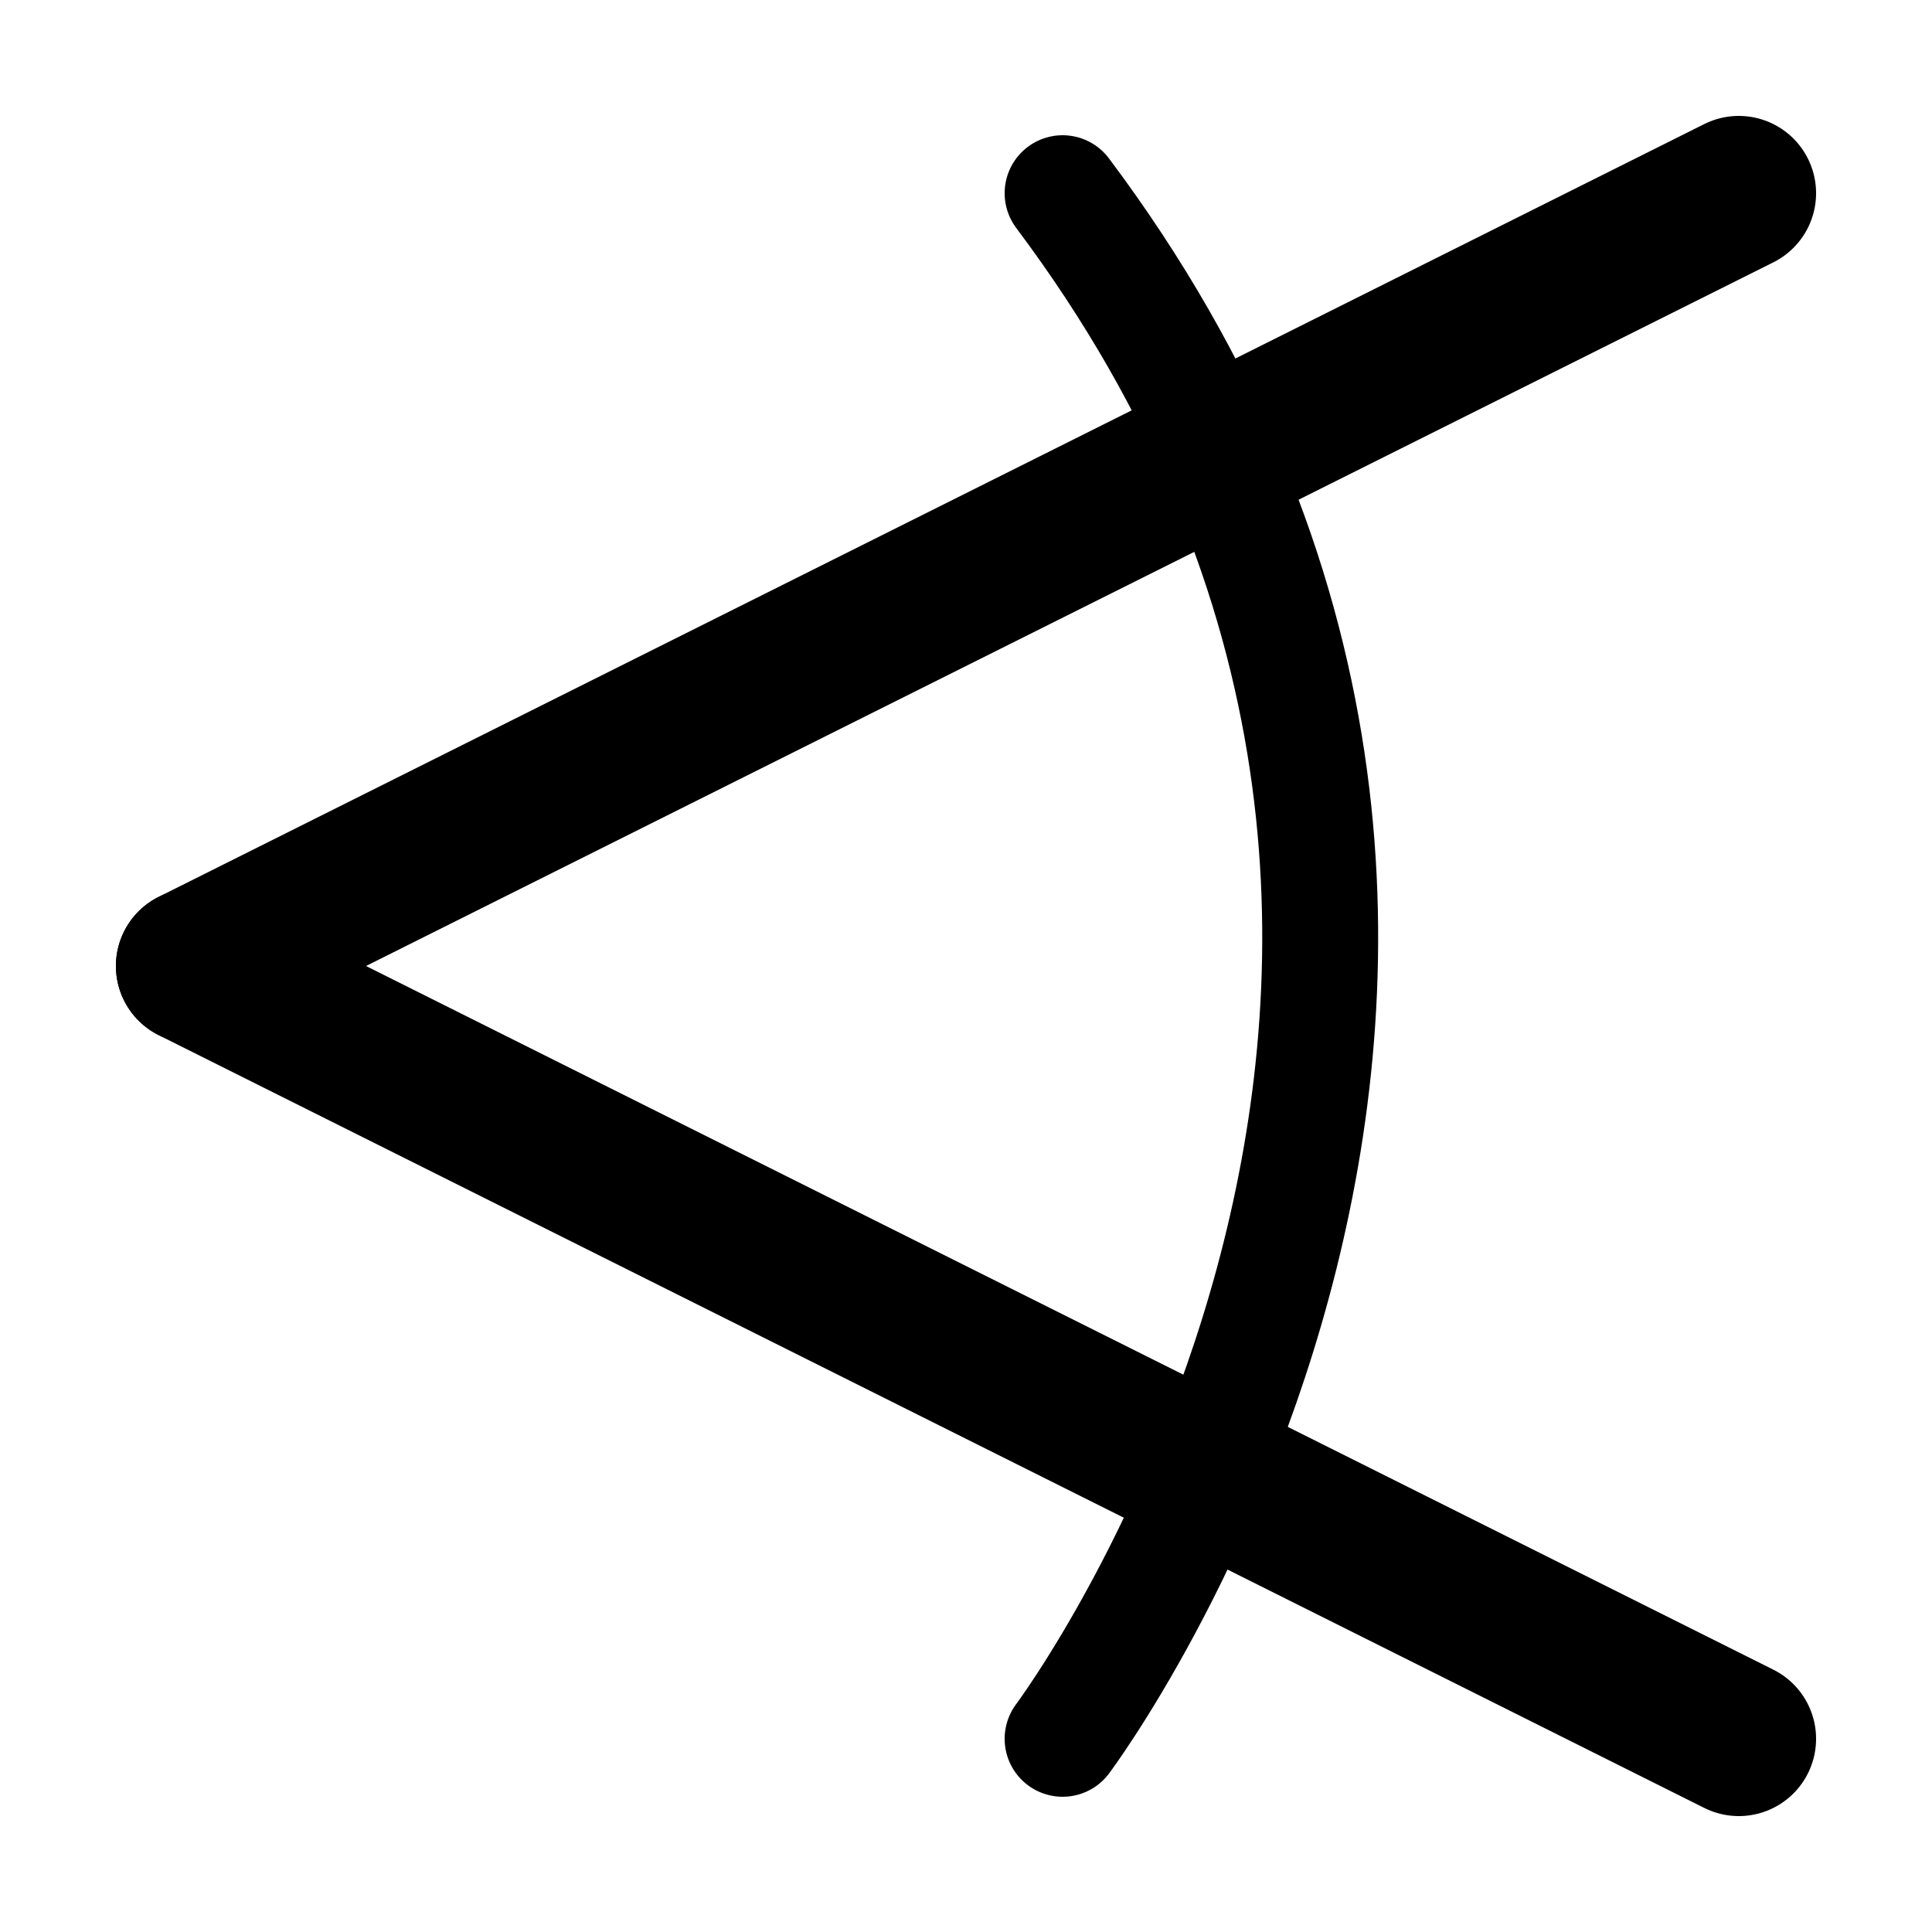
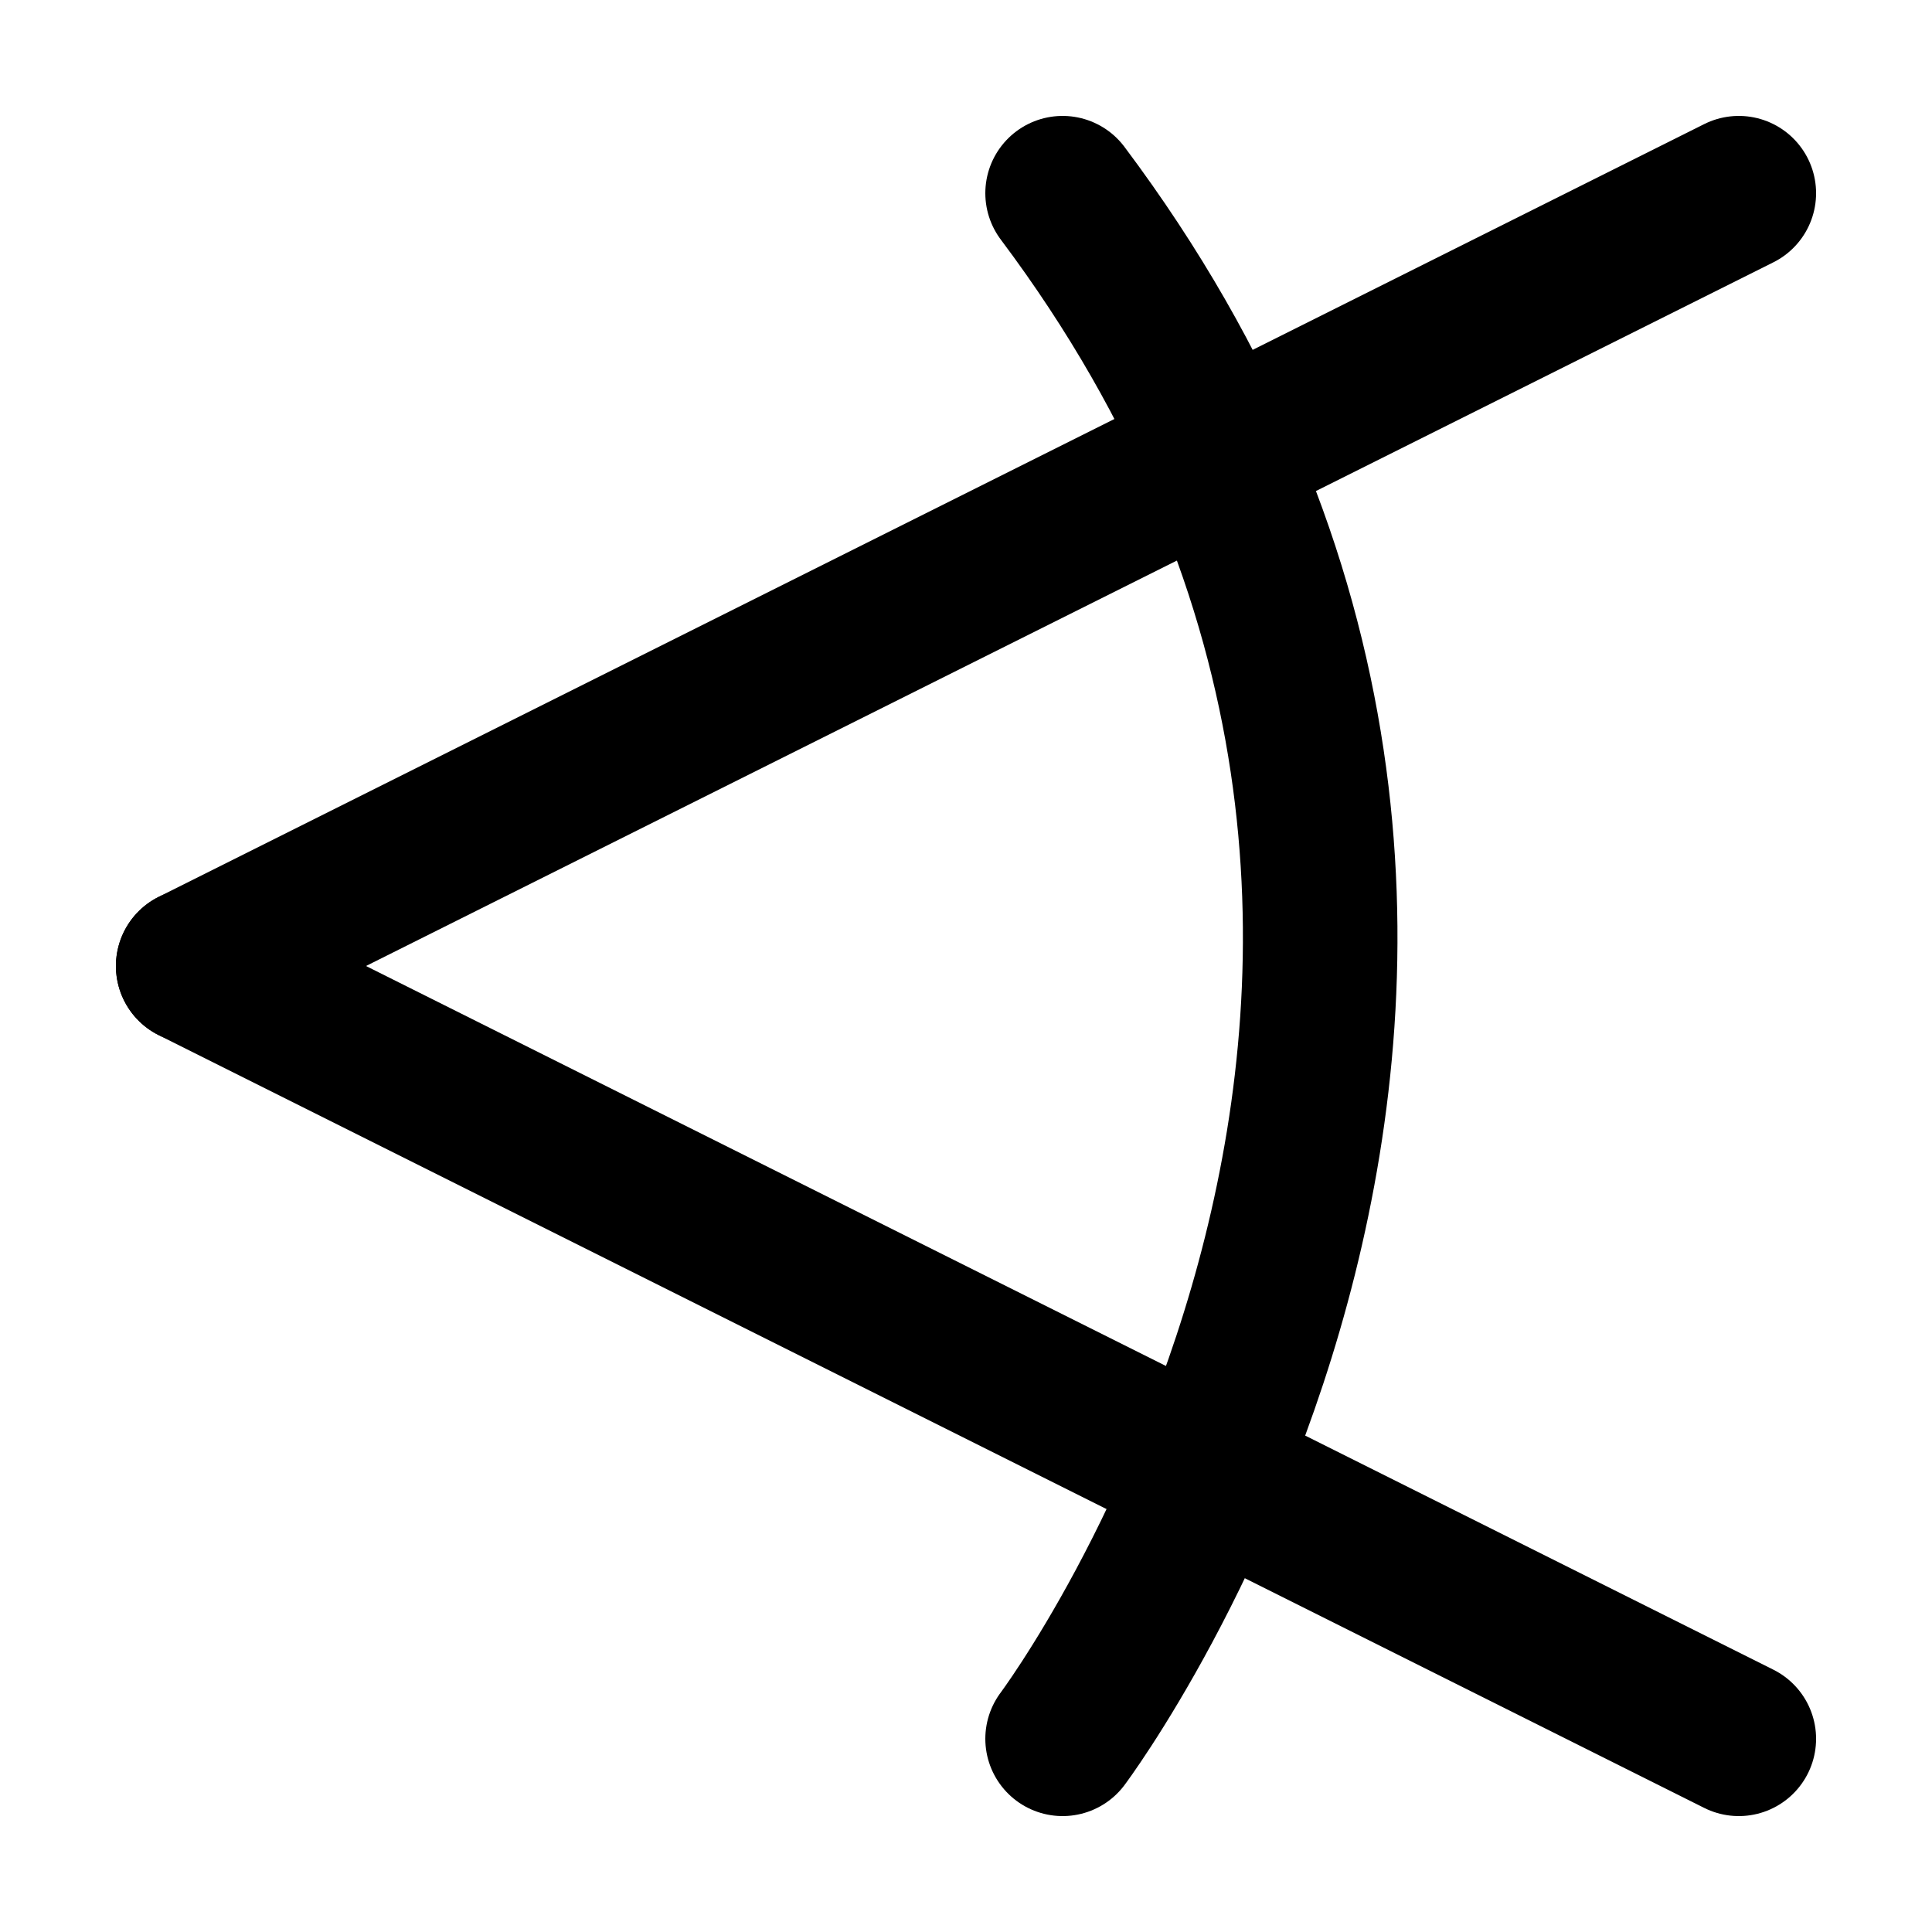
- <svg xmlns="http://www.w3.org/2000/svg" width="100" height="100" id="svg2" version="1.1">
-   <defs id="defs16" />
-   <path style="fill:none;fill-rule:evenodd;stroke:#000000;stroke-width:8;stroke-linecap:round;stroke-linejoin:miter;stroke-opacity:1;stroke-miterlimit:4;stroke-dasharray:none" d="M 90,10 C 10,50 10,50 10,50" id="path4171" />
-   <path style="fill:none;fill-rule:evenodd;stroke:#000000;stroke-width:8;stroke-linecap:round;stroke-linejoin:miter;stroke-opacity:1;stroke-miterlimit:4;stroke-dasharray:none" d="M 90,90 C 10,50 10,50 10,50" id="path4173" />
-   <path style="fill:none;fill-rule:evenodd;stroke:#000000;stroke-width:6;stroke-linecap:round;stroke-linejoin:miter;stroke-opacity:1;stroke-miterlimit:4;stroke-dasharray:none" d="m 55,10 c 30,40 0,80 0,80" id="path4175" />
+ <svg xmlns="http://www.w3.org/2000/svg" width="100" height="100">
+   <g stroke="black" stroke-width="8" stroke-linecap="round" fill="none">
+     <line x1="10" y1="50" x2="90" y2="10" />
+     <line x1="10" y1="50" x2="90" y2="90" />
+     <path d="m 55,10 c 30,40 0,80 0,80" />
+   </g>
</svg>
